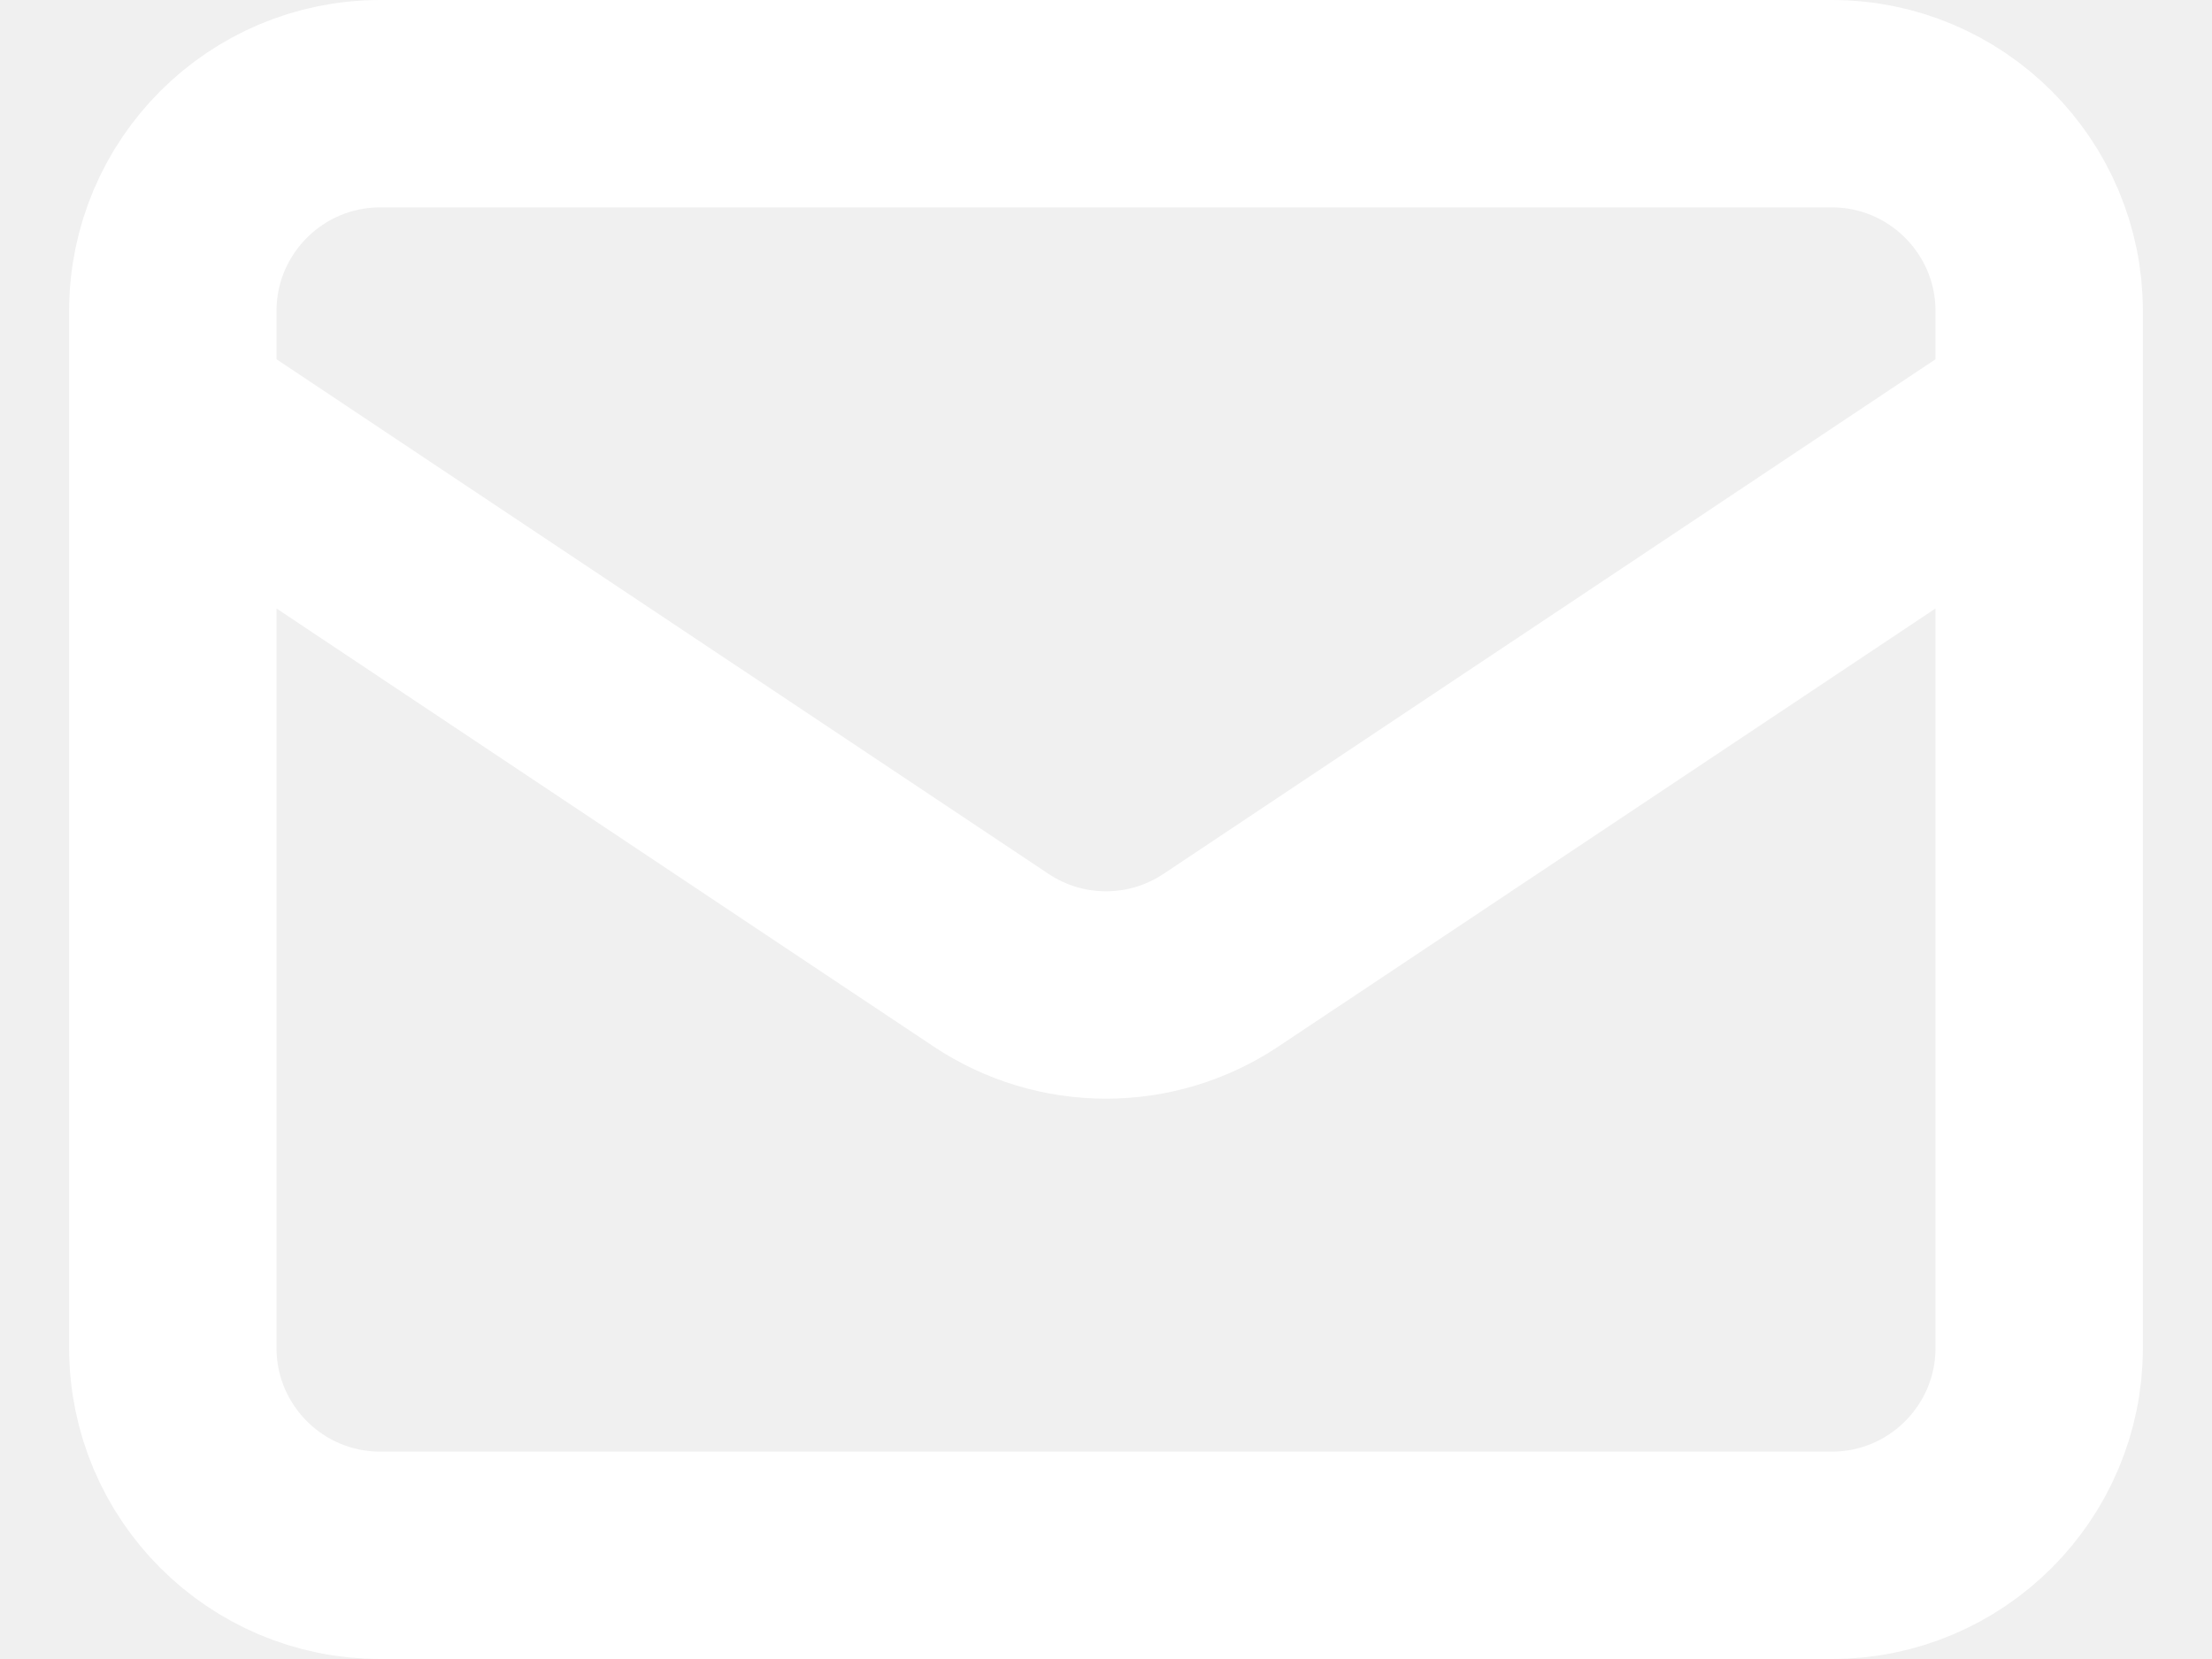
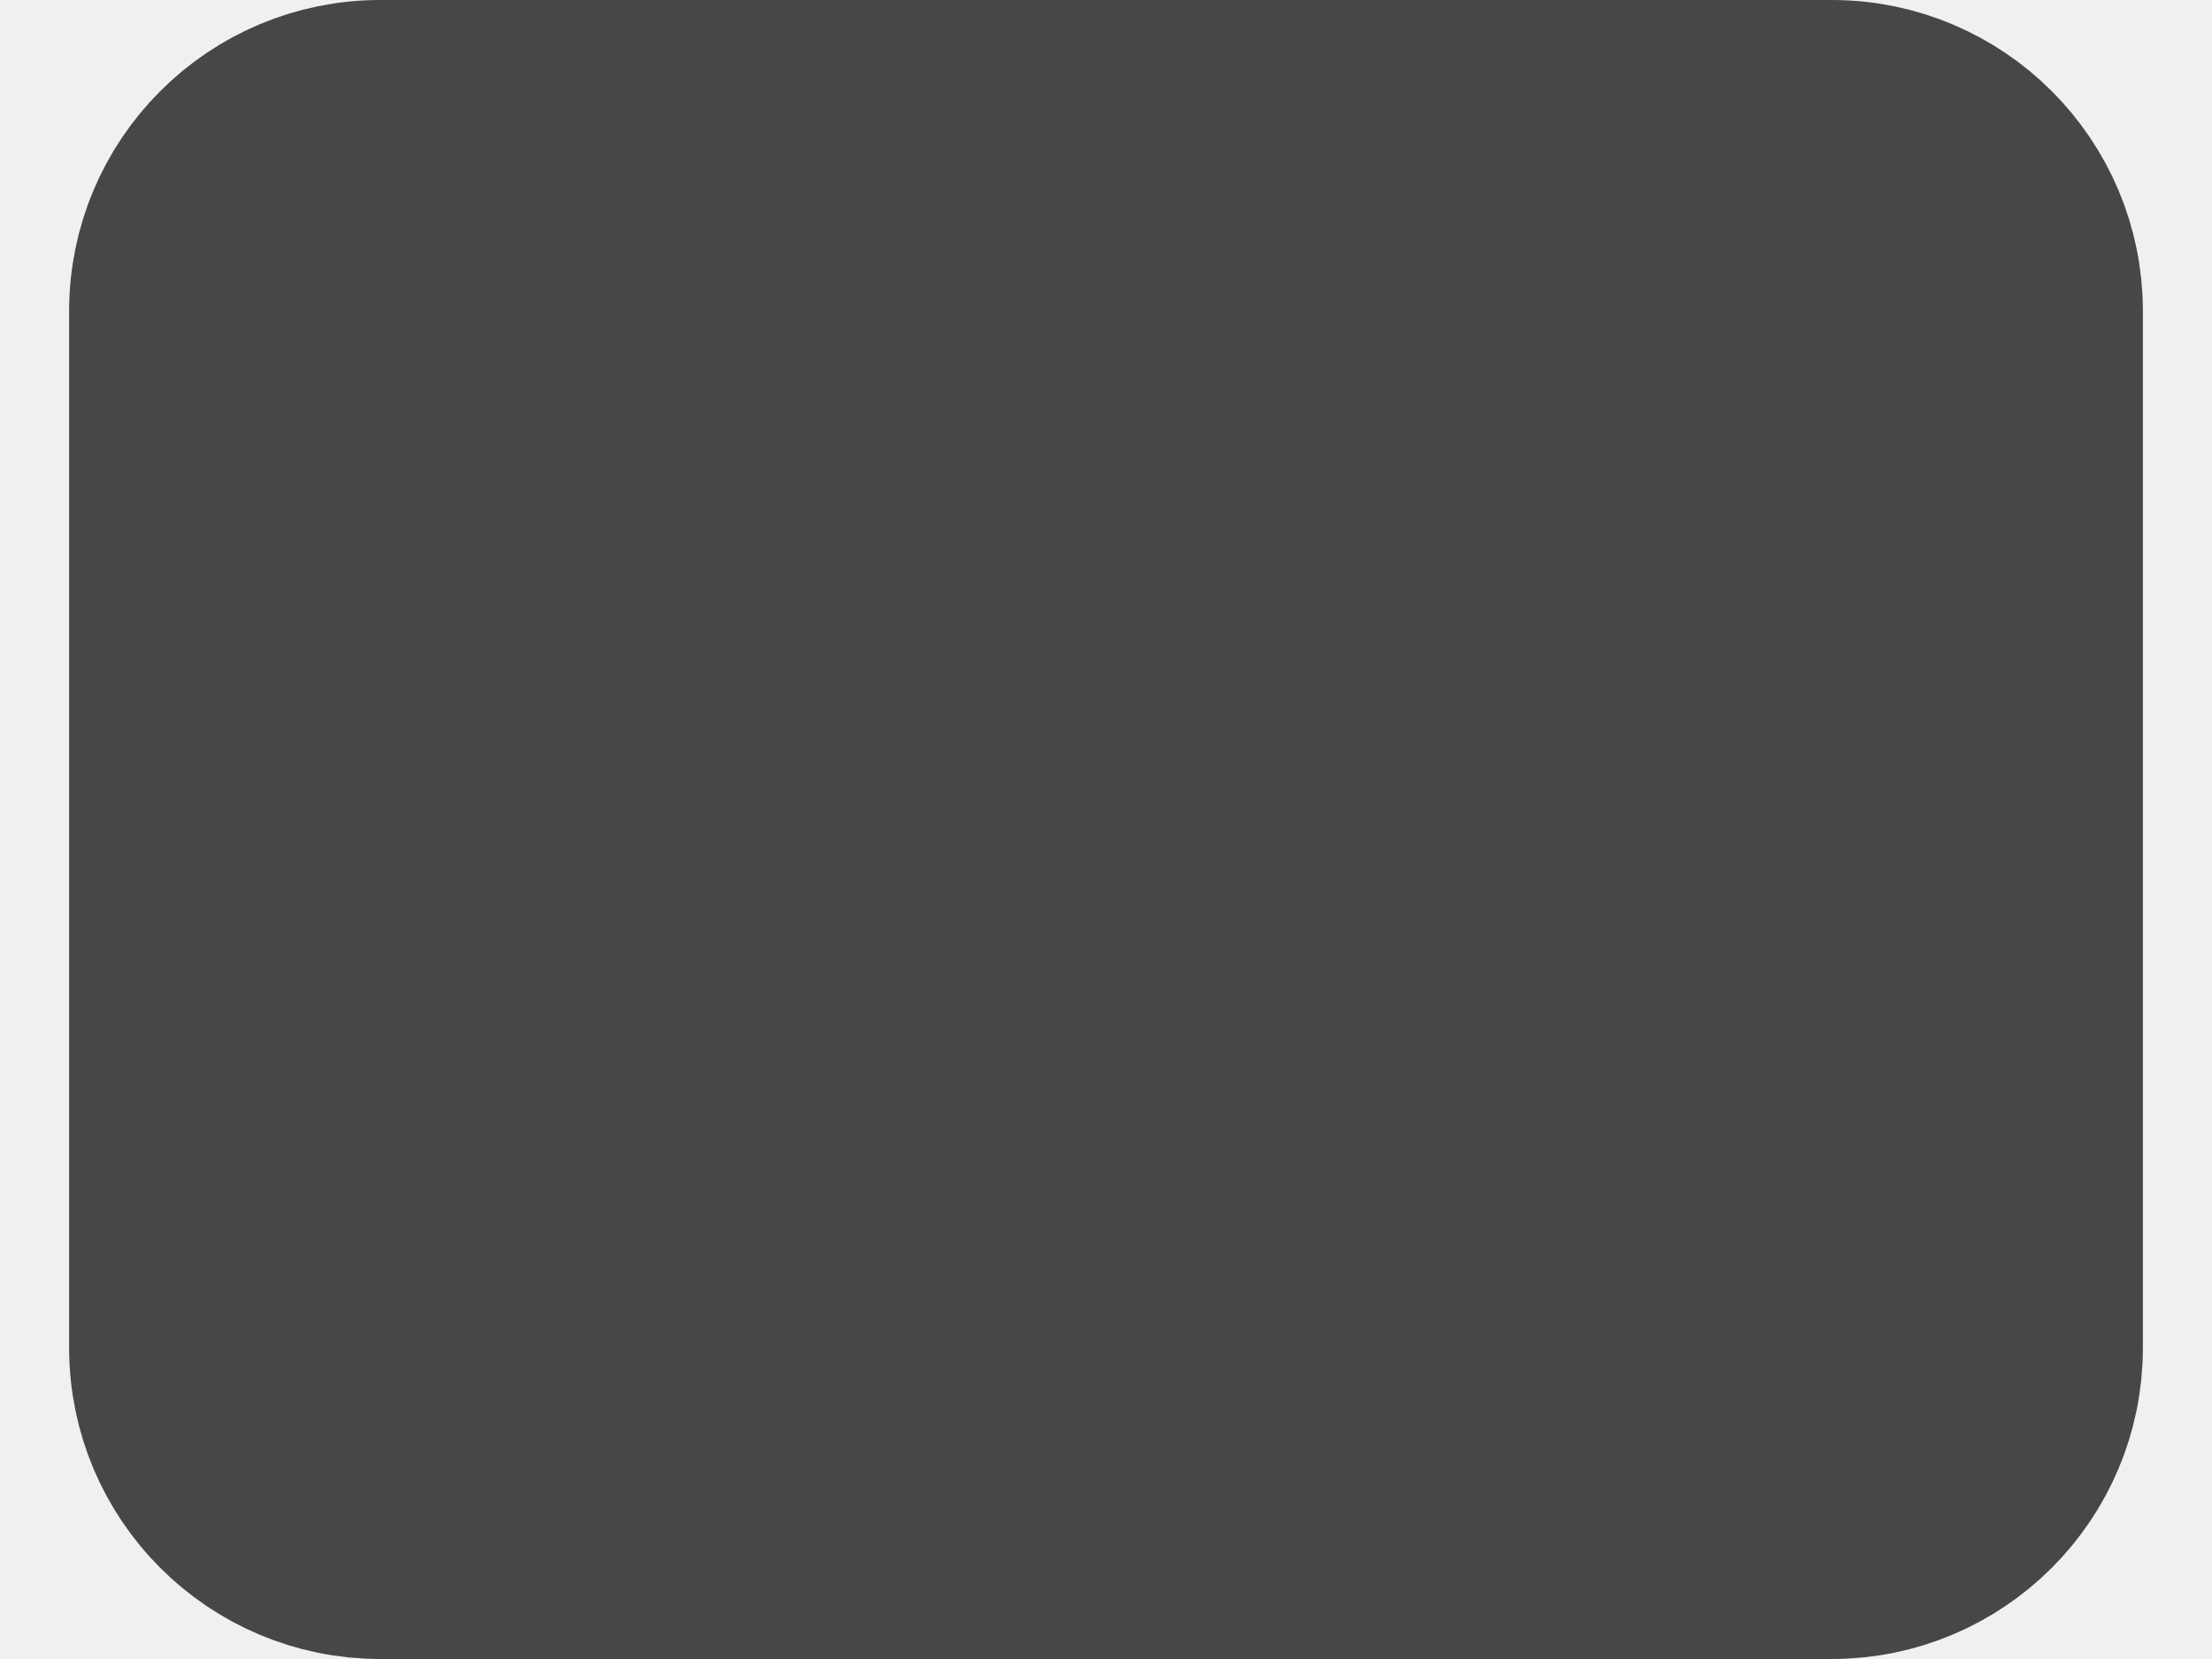
<svg xmlns="http://www.w3.org/2000/svg" width="16" height="12" viewBox="0 0 16 12" fill="none">
-   <path d="M1.25 3L7.168 6.945C7.672 7.281 8.328 7.281 8.832 6.945L14.75 3M2.75 11.25H13.25C14.078 11.25 14.75 10.578 14.75 9.75V2.25C14.75 1.422 14.078 0.75 13.25 0.75H2.75C1.922 0.75 1.25 1.422 1.25 2.25V9.75C1.25 10.578 1.922 11.25 2.75 11.25Z" stroke="white" stroke-width="1.5" stroke-linecap="round" stroke-linejoin="round" />
+   <path d="M1.25 3L7.168 6.945C7.672 7.281 8.328 7.281 8.832 6.945L14.75 3M2.75 11.25H13.25C14.078 11.25 14.75 10.578 14.75 9.75V2.25C14.75 1.422 14.078 0.75 13.25 0.75H2.75C1.922 0.75 1.25 1.422 1.25 2.25V9.75C1.25 10.578 1.922 11.25 2.75 11.25Z" stroke="#474747" stroke-width="1.5" stroke-linecap="round" stroke-linejoin="round" fill="#474747" />
</svg>
